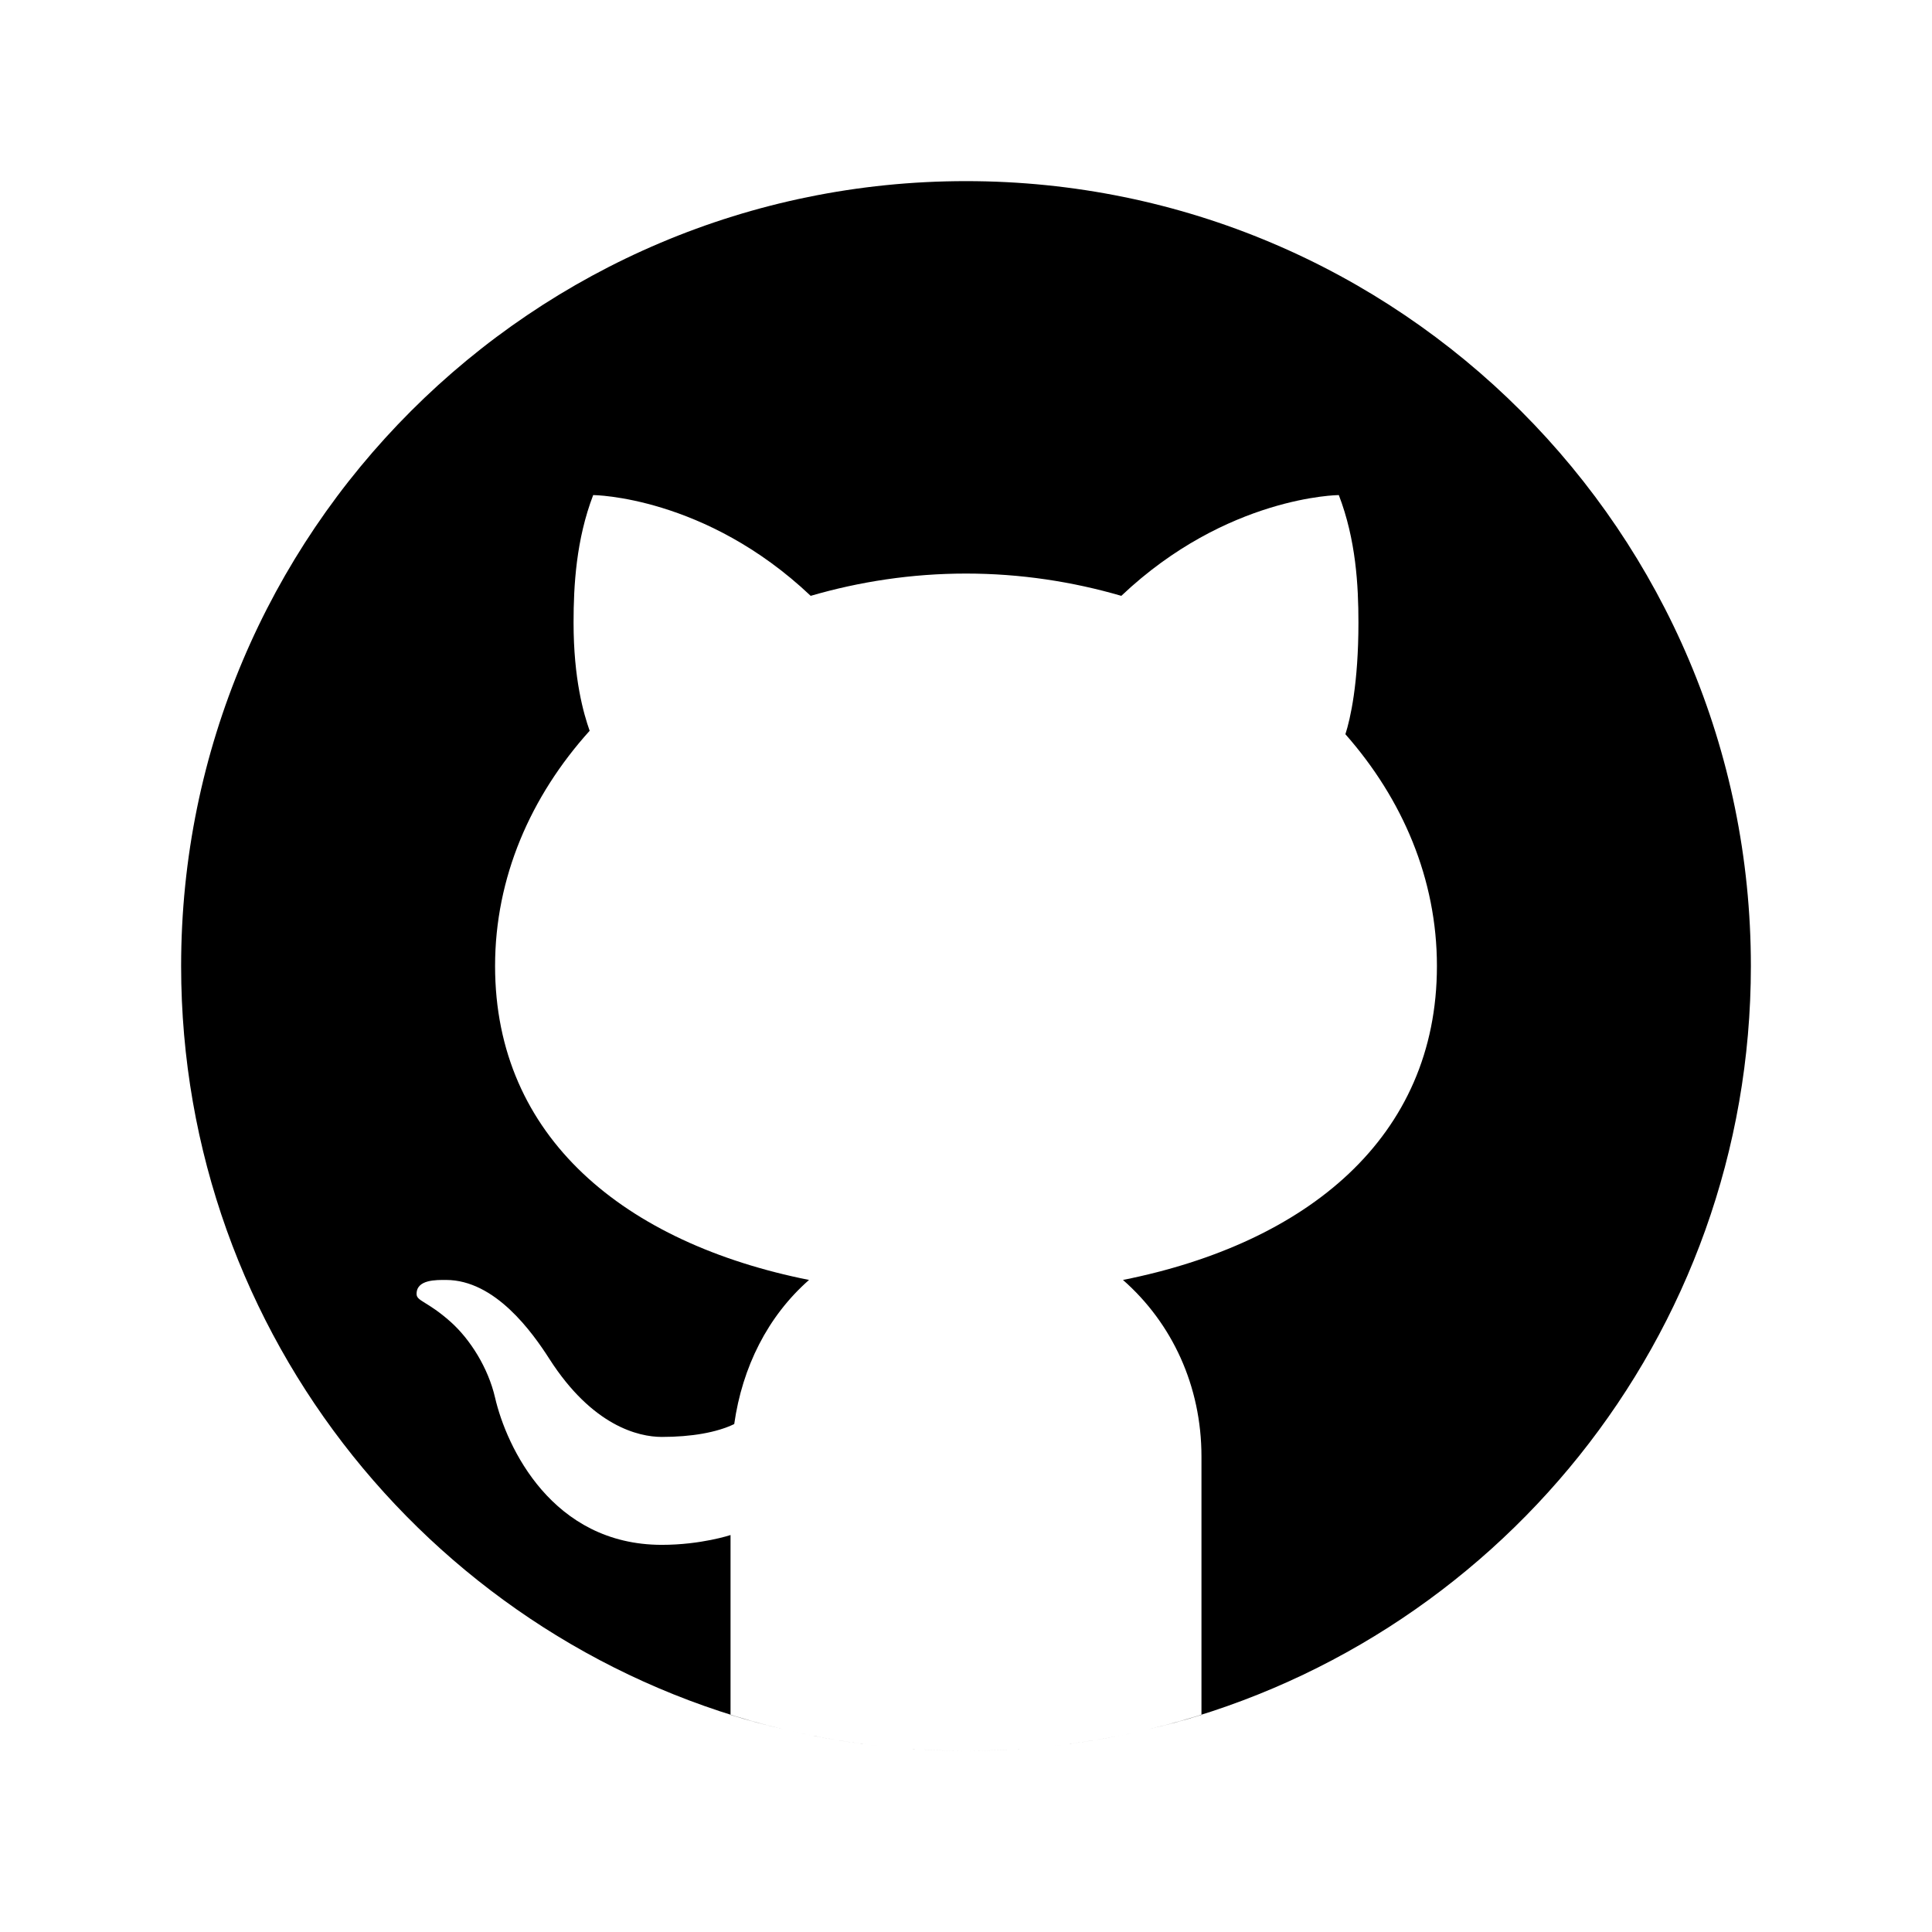
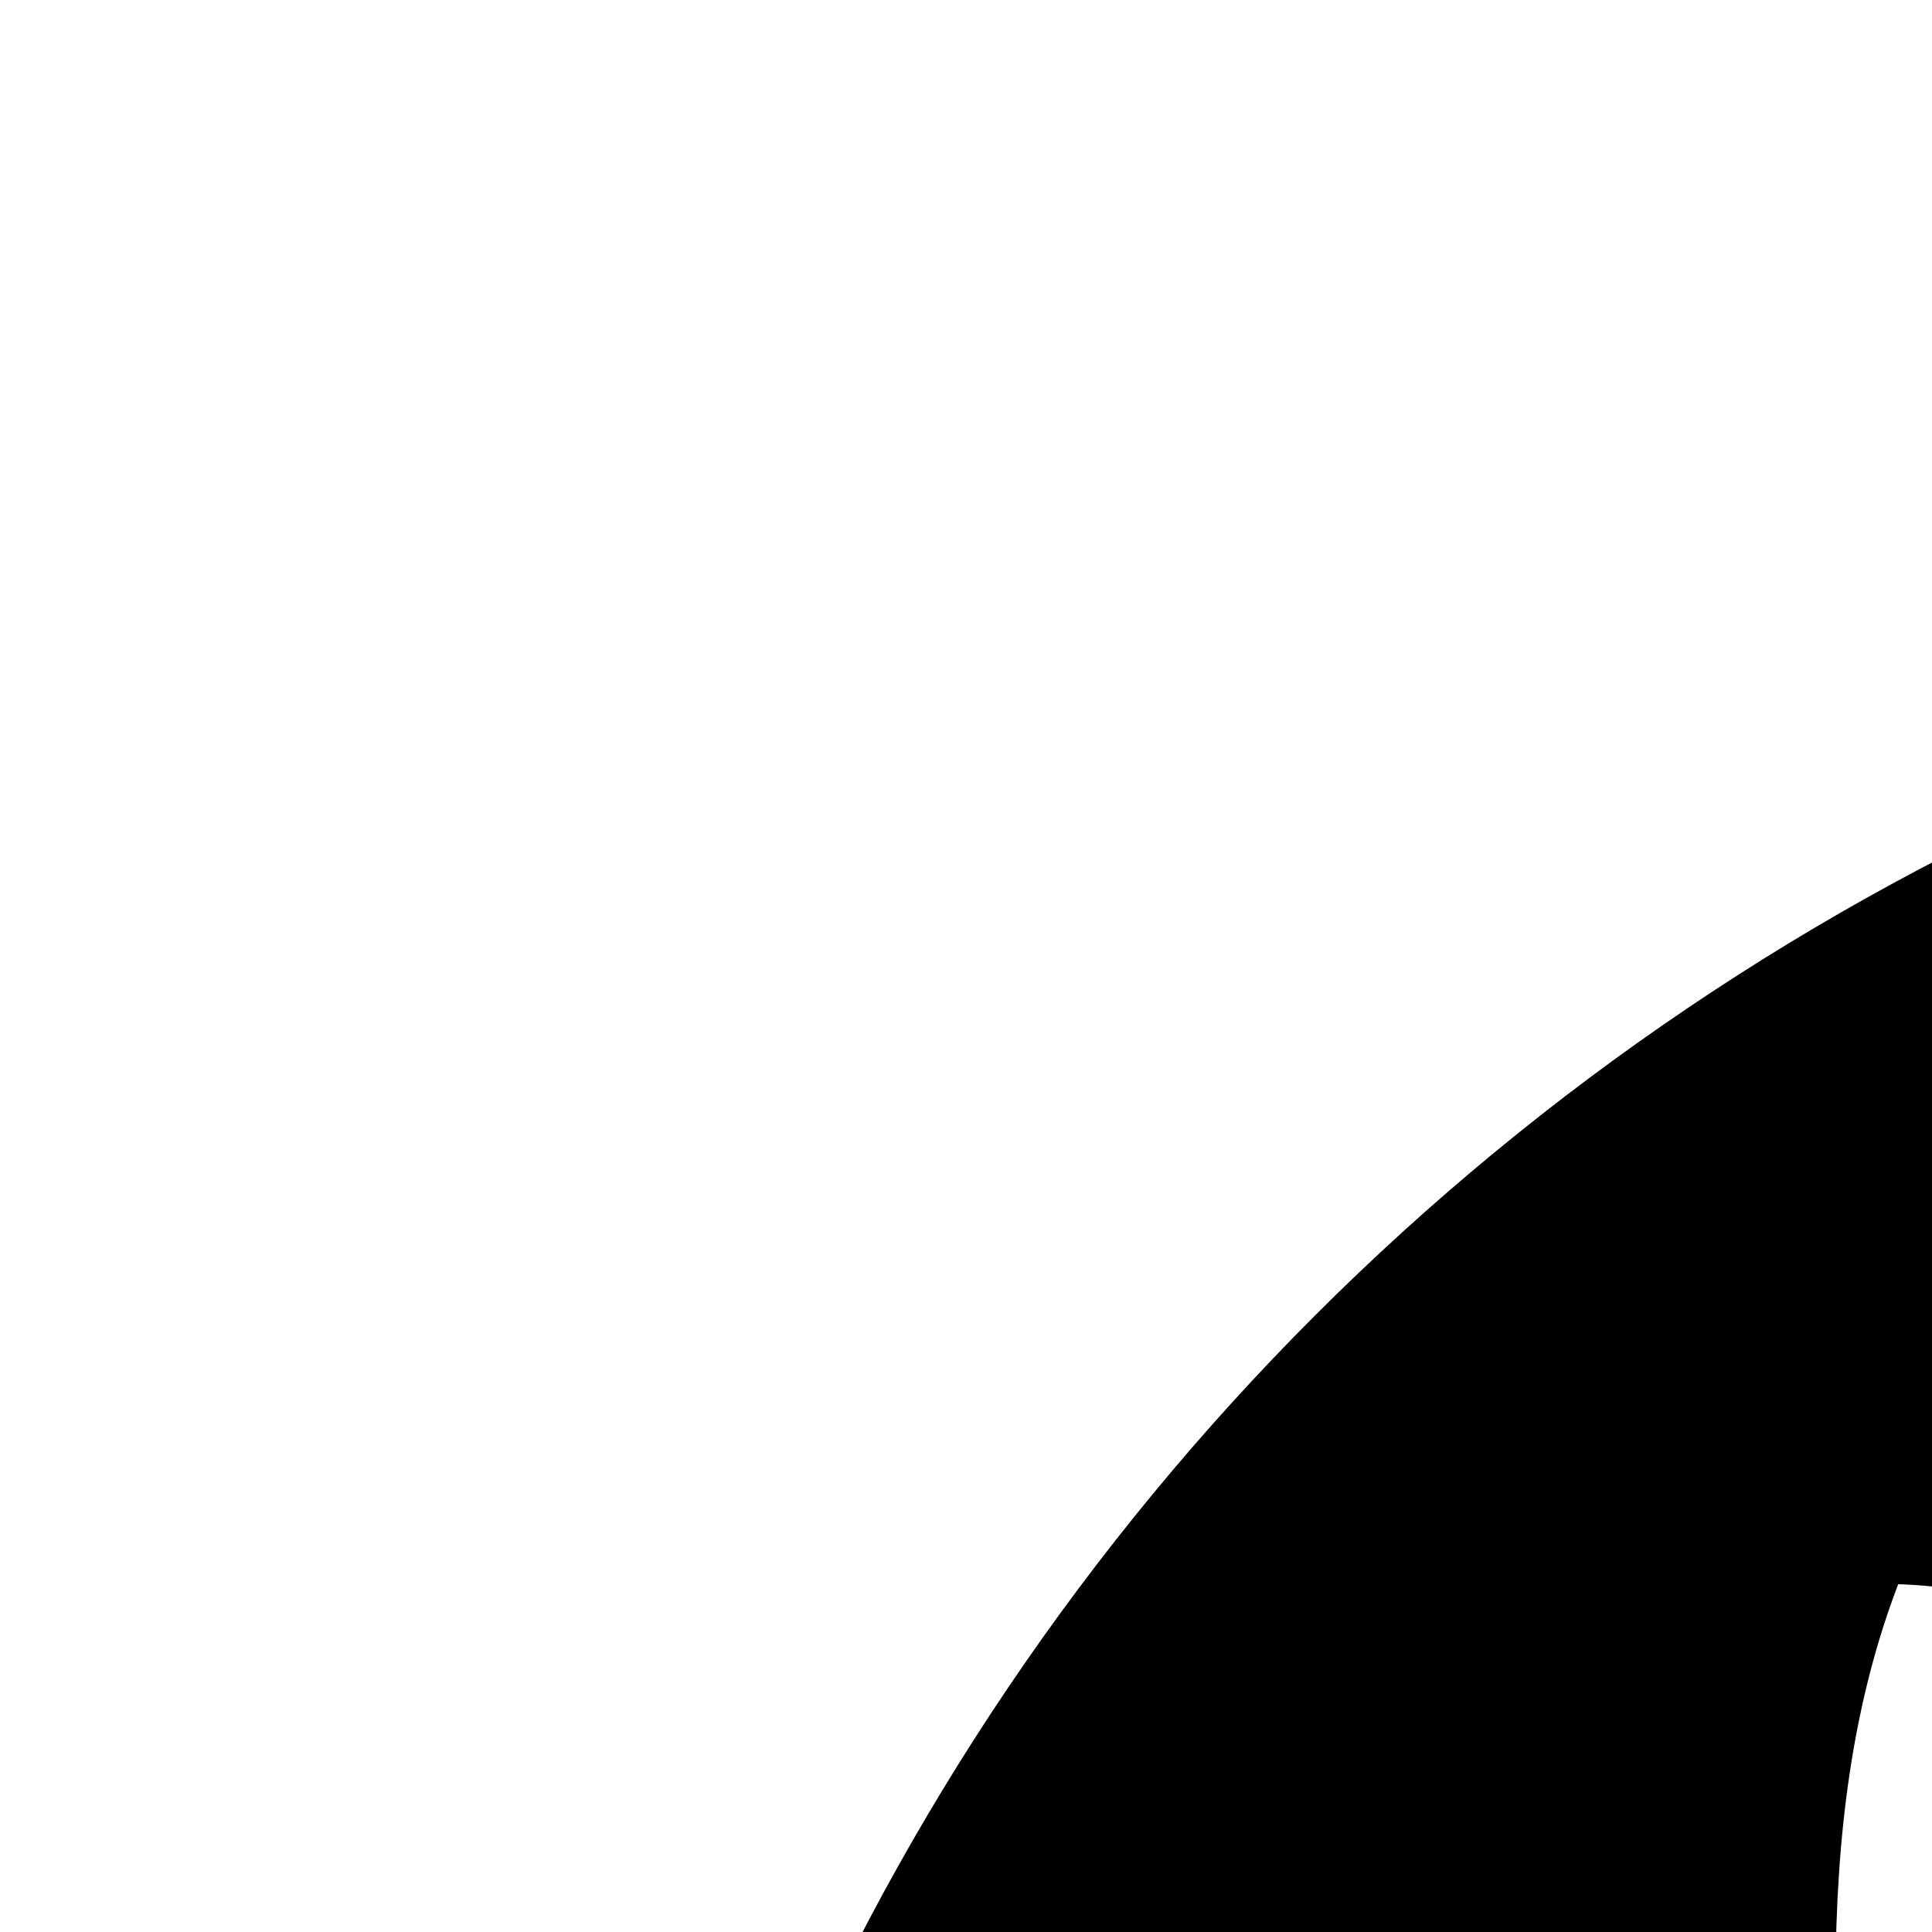
- <svg xmlns="http://www.w3.org/2000/svg" viewBox="0 0 64 64" width="64px" height="64px">
+ <svg xmlns="http://www.w3.org/2000/svg" viewBox="0 0 20 20">
  <path d="M32 6C17.641 6 6 17.641 6 32c0 12.277 8.512 22.56 19.955 25.286-.592-.141-1.179-.299-1.755-.479V50.85c0 0-.975.325-2.275.325-3.637 0-5.148-3.245-5.525-4.875-.229-.993-.827-1.934-1.469-2.509-.767-.684-1.126-.686-1.131-.92-.01-.491.658-.471.975-.471 1.625 0 2.857 1.729 3.429 2.623 1.417 2.207 2.938 2.577 3.721 2.577.975 0 1.817-.146 2.397-.426.268-1.888 1.108-3.57 2.478-4.774-6.097-1.219-10.4-4.716-10.4-10.4 0-2.928 1.175-5.619 3.133-7.792C19.333 23.641 19 22.494 19 20.625c0-1.235.086-2.751.65-4.225 0 0 3.708.026 7.205 3.338C28.469 19.268 30.196 19 32 19s3.531.268 5.145.738c3.497-3.312 7.205-3.338 7.205-3.338.567 1.474.65 2.99.65 4.225 0 2.015-.268 3.19-.432 3.697C46.466 26.475 47.6 29.124 47.6 32c0 5.684-4.303 9.181-10.4 10.4 1.628 1.43 2.6 3.513 2.6 5.85v8.557c-.576.181-1.162.338-1.755.479C49.488 54.56 58 44.277 58 32 58 17.641 46.359 6 32 6zM33.813 57.93C33.214 57.972 32.61 58 32 58 32.61 58 33.213 57.971 33.813 57.93zM37.786 57.346c-1.164.265-2.357.451-3.575.554C35.429 57.797 36.622 57.61 37.786 57.346zM32 58c-.61 0-1.214-.028-1.813-.07C30.787 57.971 31.39 58 32 58zM29.788 57.9c-1.217-.103-2.411-.289-3.574-.554C27.378 57.61 28.571 57.797 29.788 57.9z" />
</svg>
